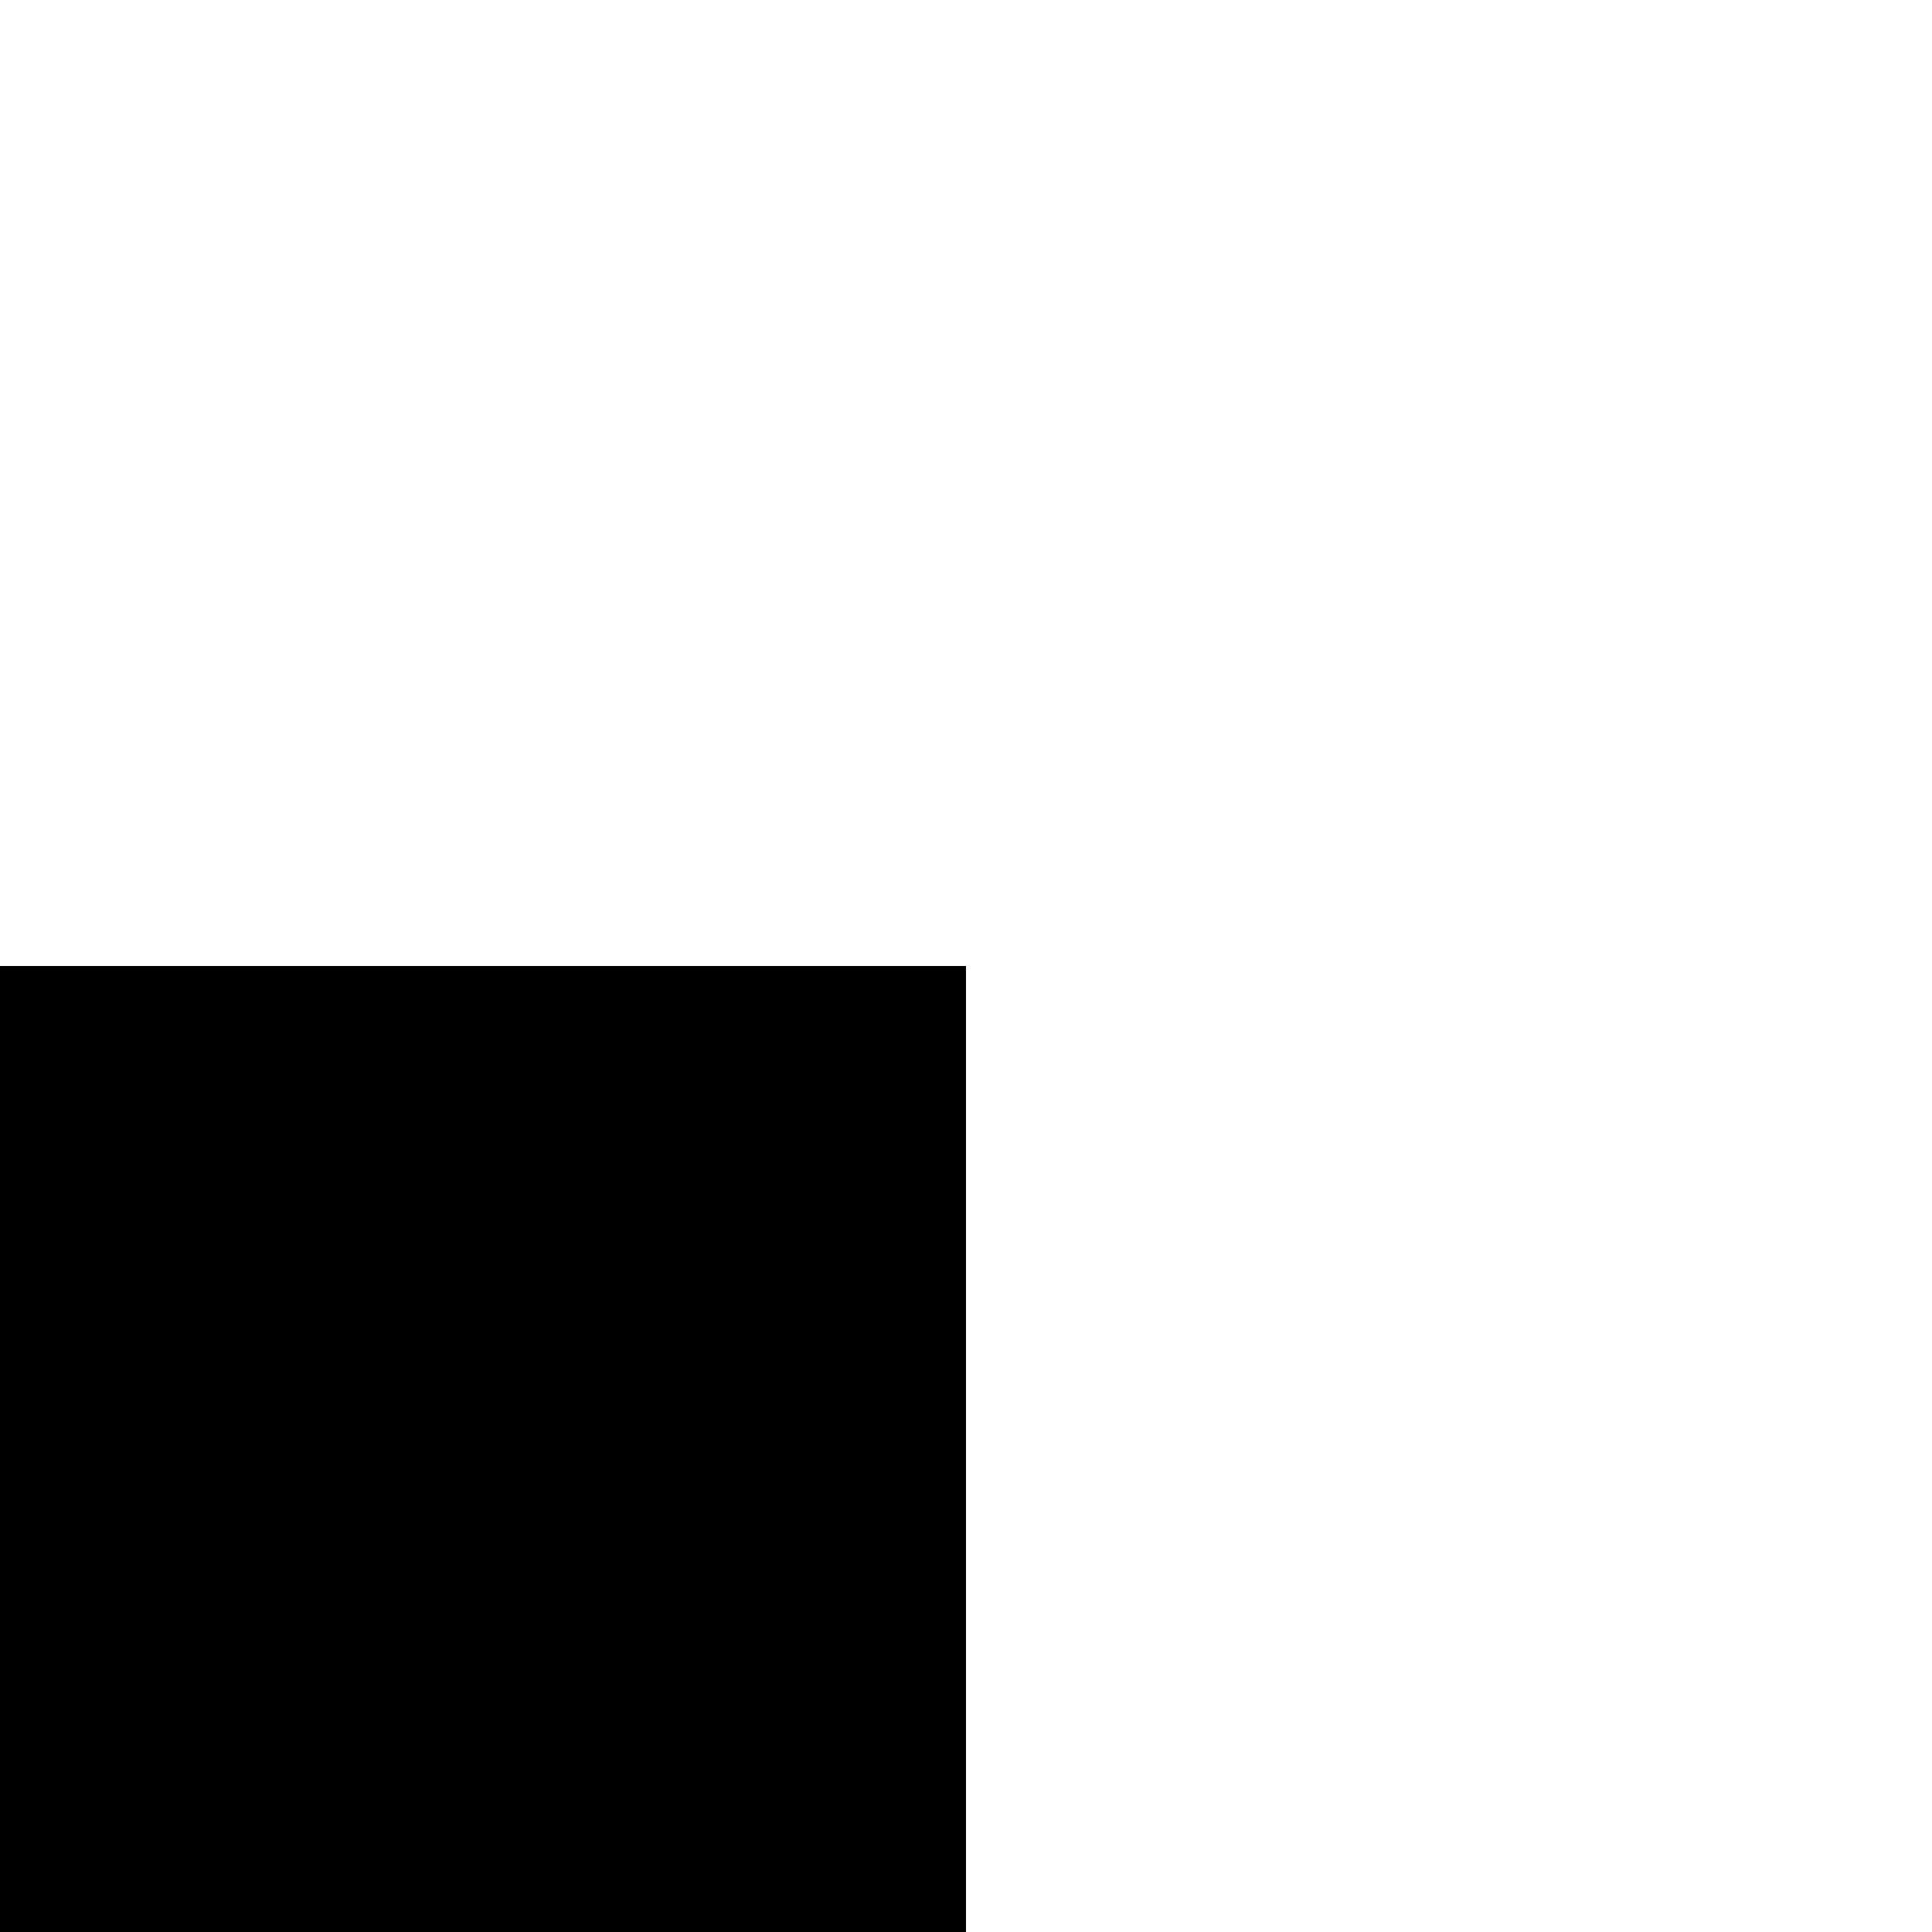
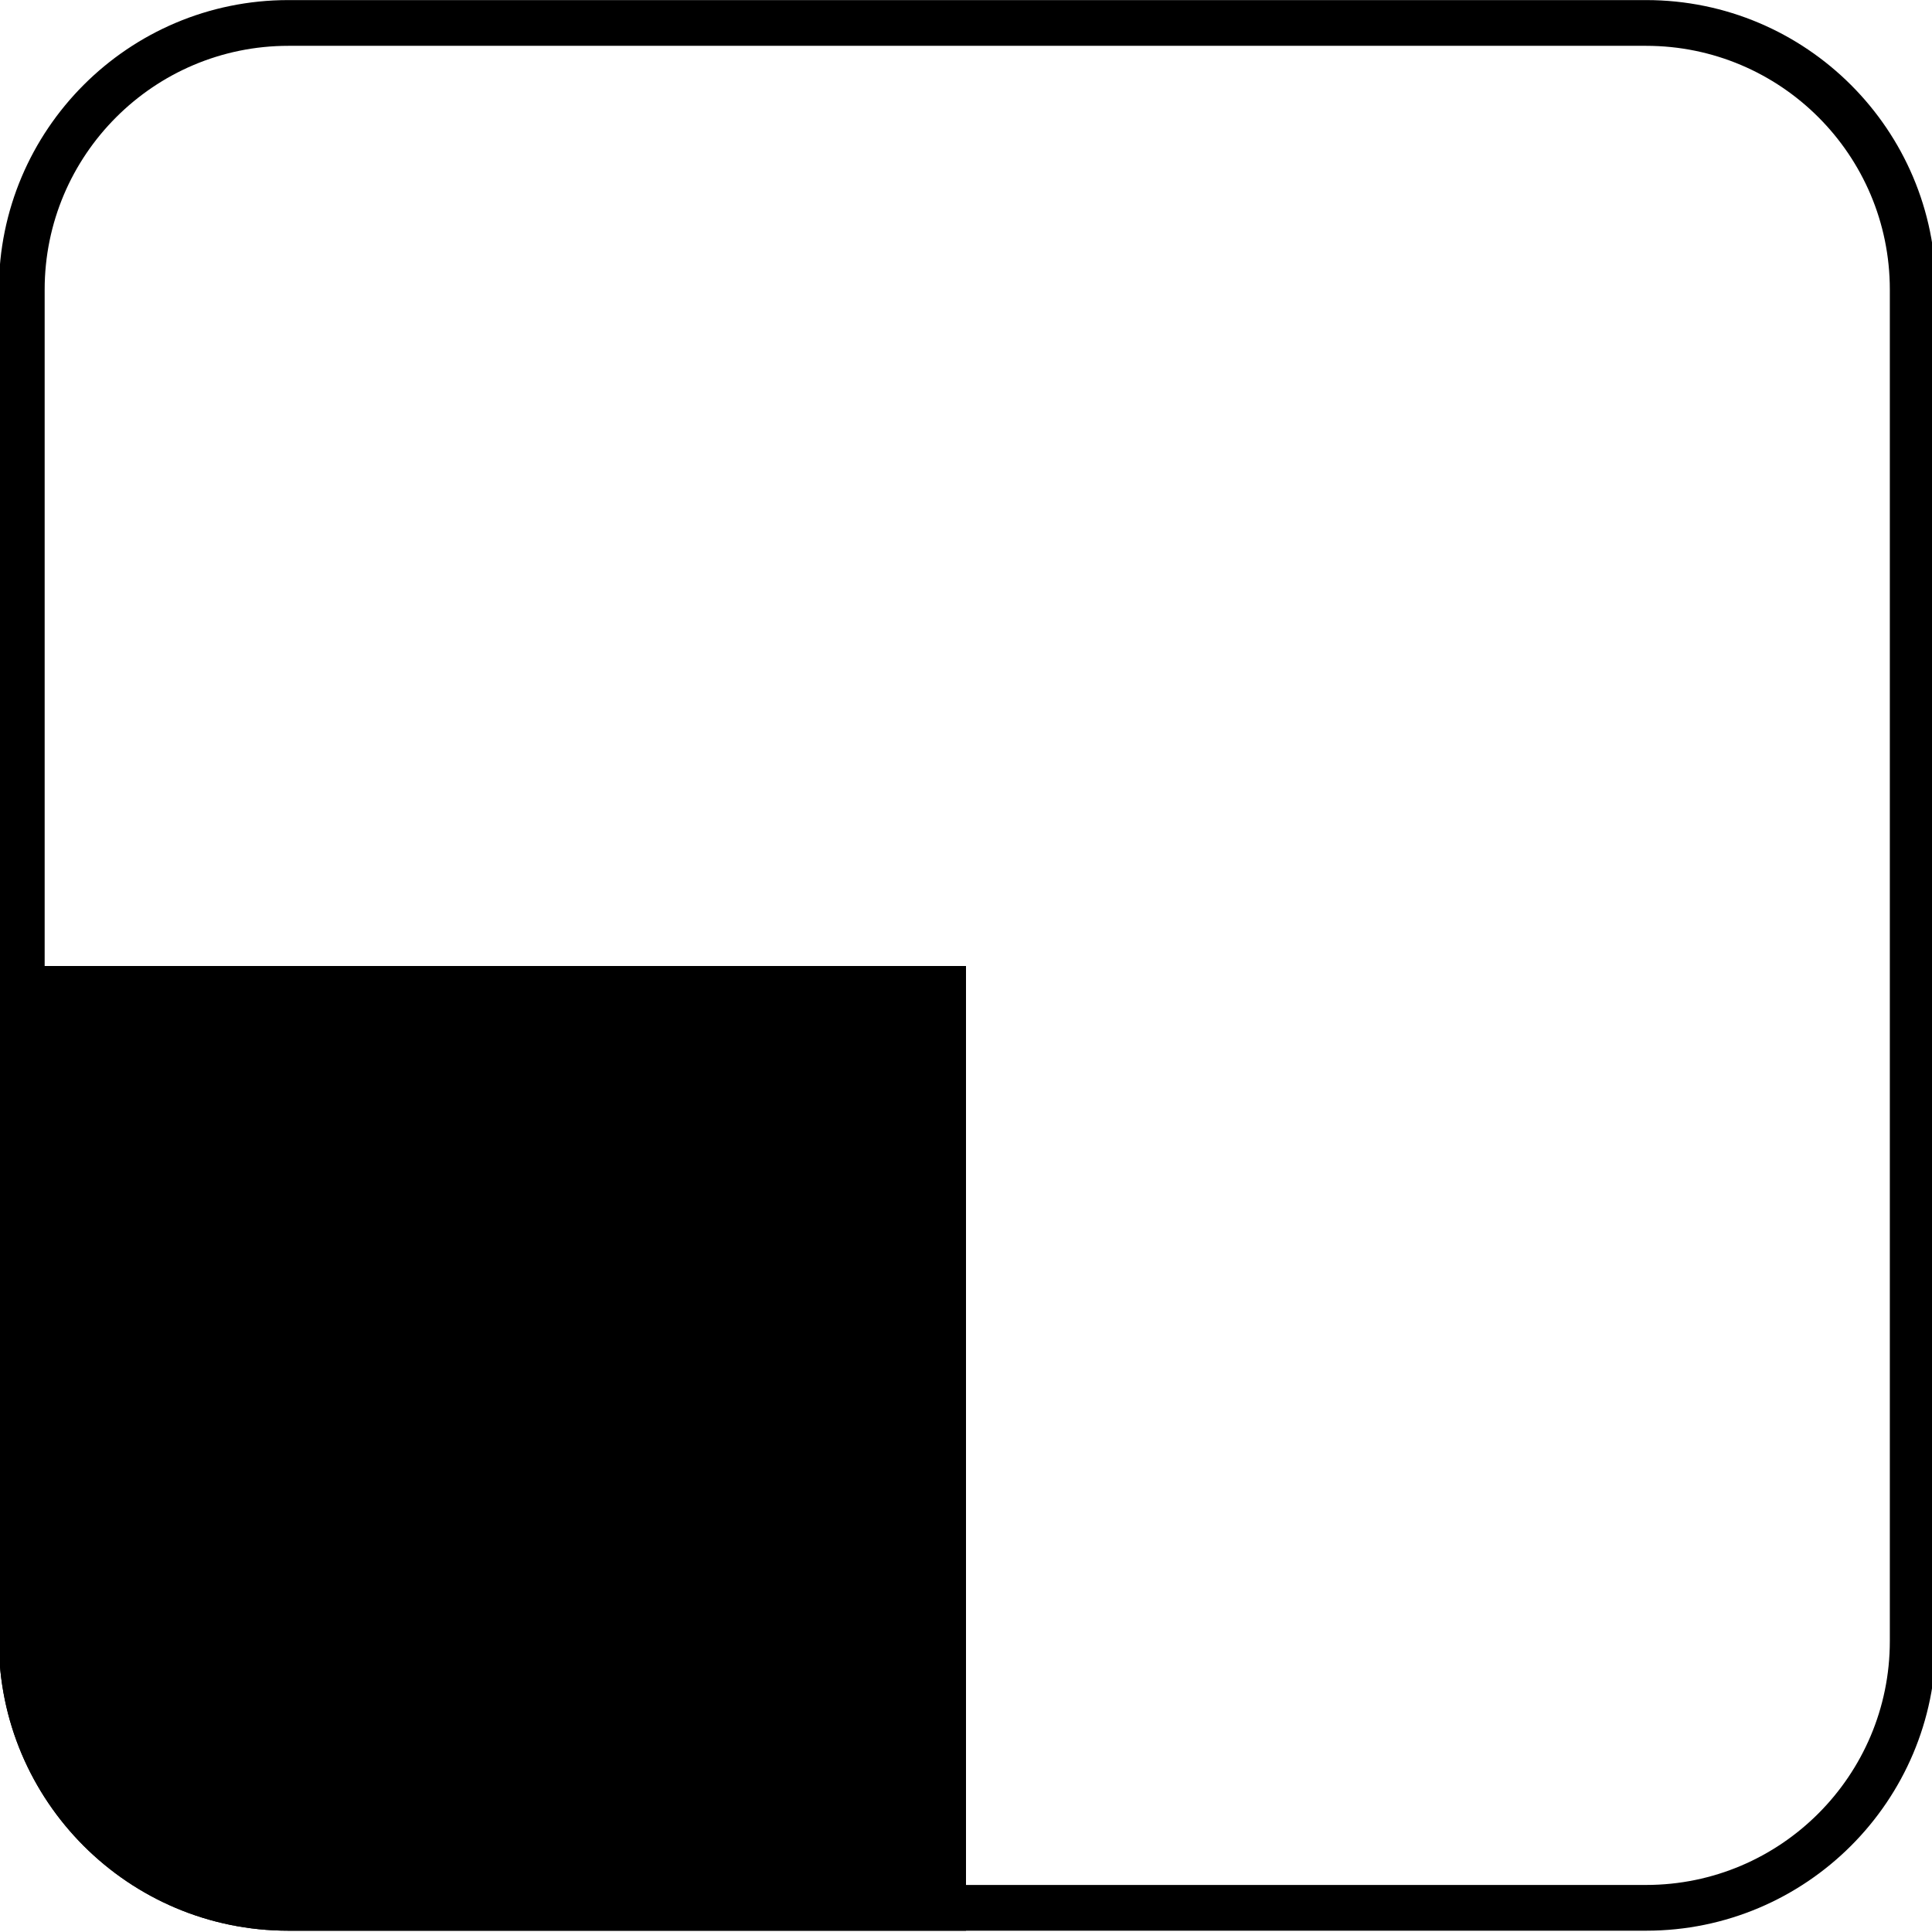
<svg xmlns="http://www.w3.org/2000/svg" width="100%" height="100%" viewBox="0 0 8 8" version="1.1" xml:space="preserve" style="fill-rule:evenodd;clip-rule:evenodd;stroke-linejoin:round;stroke-miterlimit:2;">
-   <g transform="matrix(0.5,0,0,2,0,4)">
-     <rect x="0" y="0" width="8" height="2" />
+   <g transform="matrix(1.07703,0,0,1.05814,-0.0218661,-0.0218737)">
+     <path d="M7.463,1.154C7.463,0.529 6.964,0.021 6.349,0.021L1.129,0.021C0.514,0.021 0.016,0.529 0.016,1.154L0.016,6.443C0.016,7.068 0.514,7.576 1.129,7.576L6.349,7.576C6.964,7.576 7.463,7.068 7.463,6.443L7.463,1.154Z" style="fill:none;" />
+     <clipPath id="_clip1">
+       <path d="M7.463,1.154C7.463,0.529 6.964,0.021 6.349,0.021L1.129,0.021C0.514,0.021 0.016,0.529 0.016,1.154L0.016,6.443C0.016,7.068 0.514,7.576 1.129,7.576L6.349,7.576C6.964,7.576 7.463,7.068 7.463,6.443L7.463,1.154Z" />
+     </clipPath>
+     <g clip-path="url(#_clip1)">
+       <g transform="matrix(0.46424,0,0,1.89011,0.0203022,3.80089)">
+         <rect x="0" y="0" width="8" height="2" />
+       </g>
+     </g>
+     <path d="M7.463,1.154L7.463,6.443C7.463,7.068 6.964,7.576 6.349,7.576L1.129,7.576C0.514,7.576 0.016,7.068 0.016,6.443L0.016,1.154C0.016,0.529 0.514,0.021 1.129,0.021L6.349,0.021C6.964,0.021 7.463,0.529 7.463,1.154ZM7.286,1.154C7.286,0.627 6.866,0.2 6.349,0.2L1.129,0.2C0.612,0.2 0.192,0.628 0.192,1.154L0.192,6.443C0.192,6.969 0.612,7.397 1.129,7.397L6.349,7.397C6.866,7.397 7.286,6.969 7.286,6.443L7.286,1.154Z" />
  </g>
</svg>
